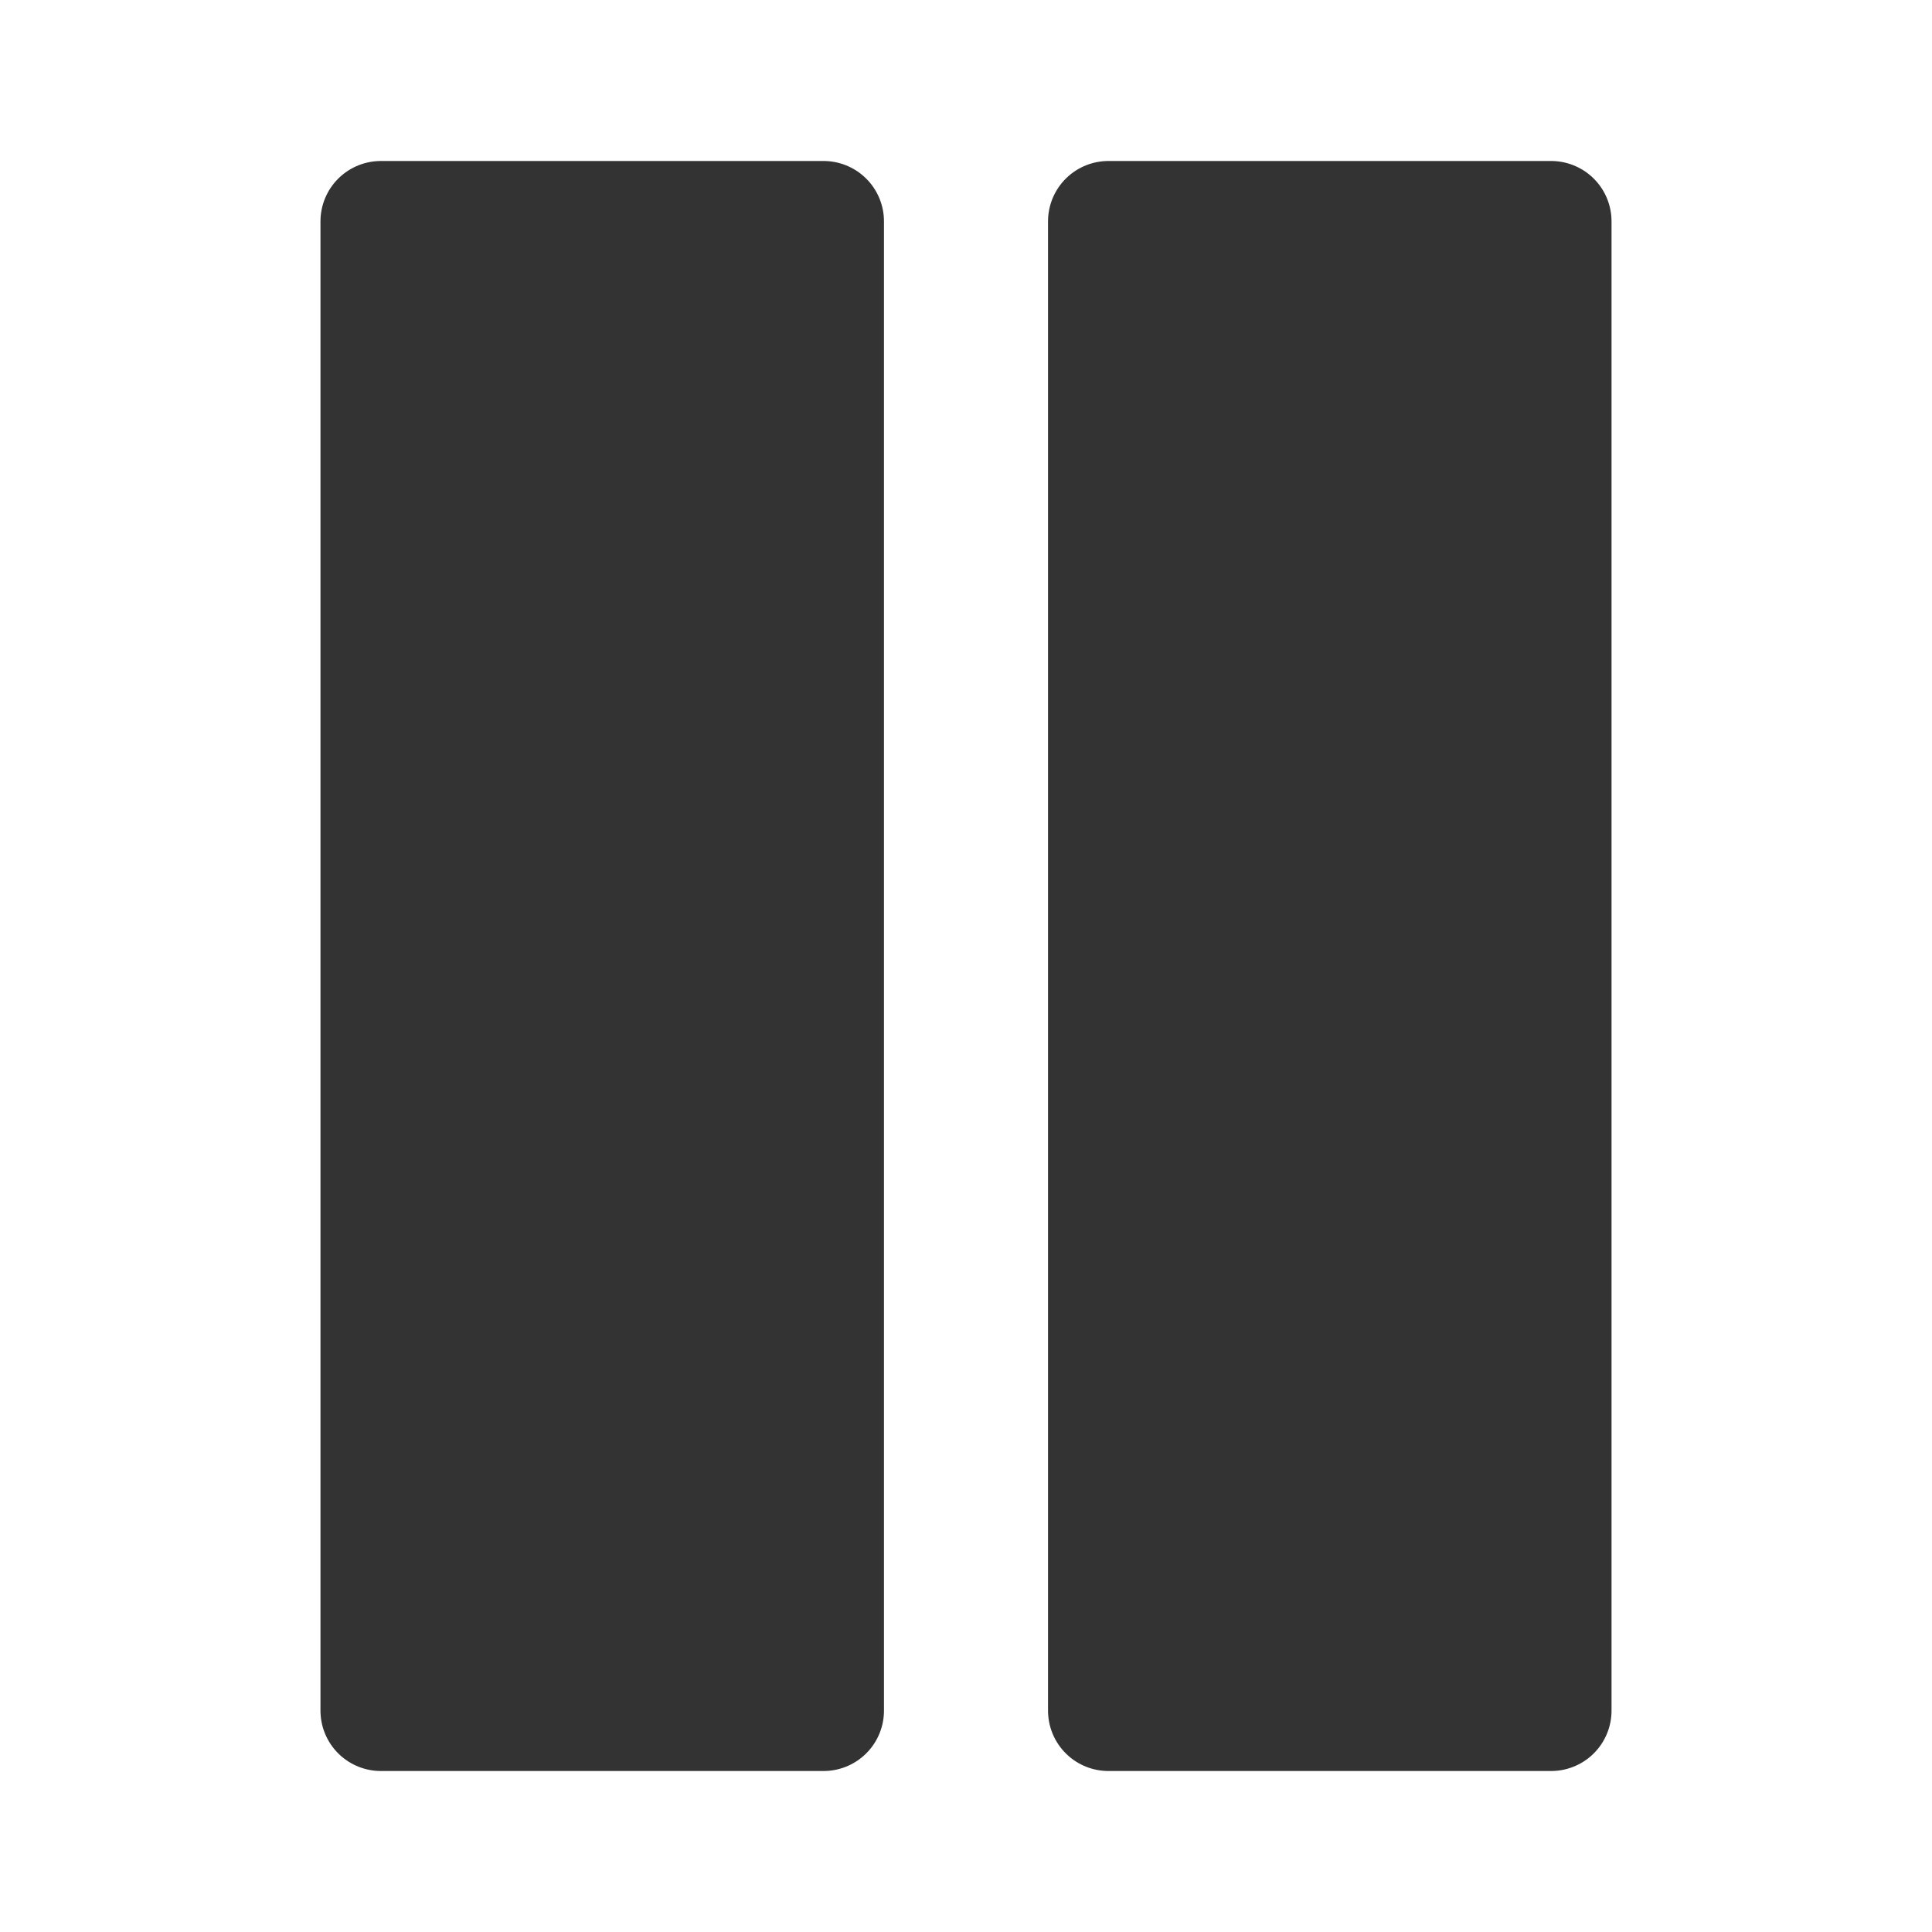
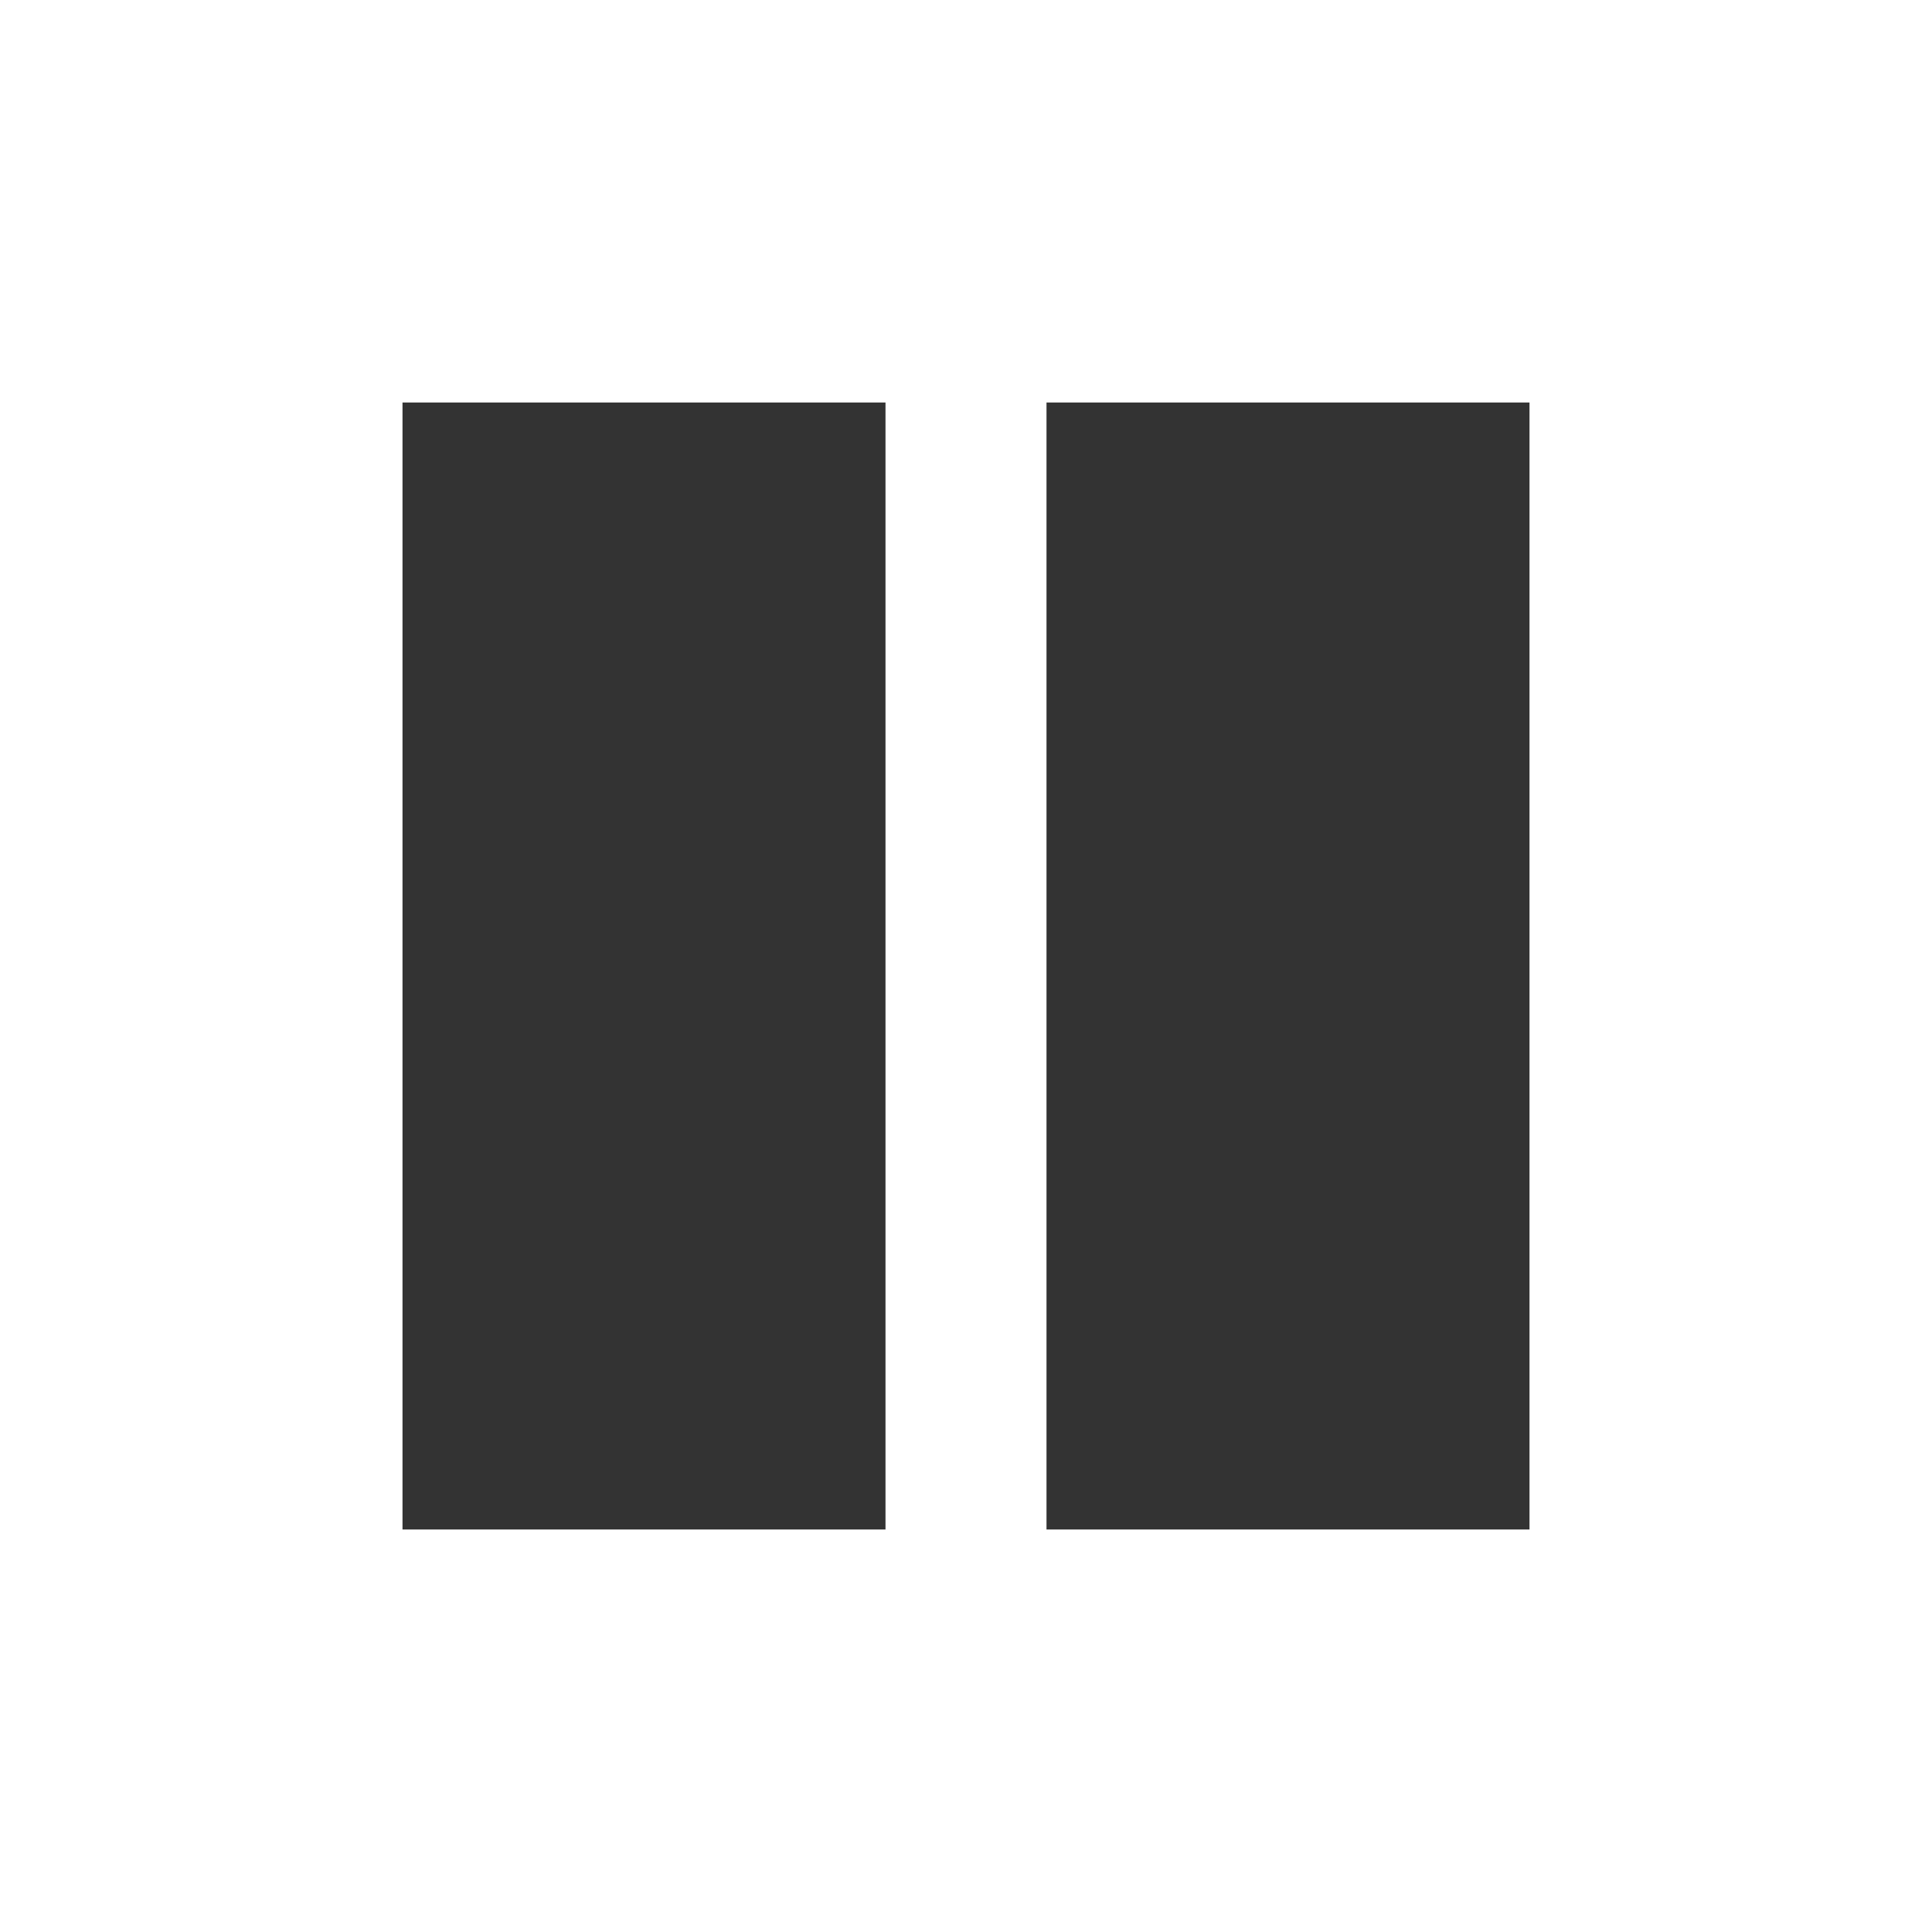
<svg xmlns="http://www.w3.org/2000/svg" id="svg2474" height="24" width="24" version="1.1">
  <defs id="defs2476">
    <linearGradient id="linearGradient3343" y2="43.878" gradientUnits="userSpaceOnUse" x2="18.037" gradientTransform="matrix(1.1476,0,0,1.0201,-3.9465,0.25851)" y1="14.511" x1="18.037">
      <stop id="stop2266" style="stop-color:#d7e866" offset="0" />
      <stop id="stop2268" style="stop-color:#8cab2a" offset="1" />
    </linearGradient>
    <linearGradient id="linearGradient3339" y2="46.874" gradientUnits="userSpaceOnUse" x2="13.759" gradientTransform="matrix(0.9547,0,0,0.92917,0.89918,2.1998)" y1="14.66" x1="34.404">
      <stop id="stop4224" style="stop-color:#fff" offset="0" />
      <stop id="stop4226" style="stop-color:#fff;stop-opacity:0" offset="1" />
    </linearGradient>
  </defs>
-   <rect style="opacity:0.8;fill:#000000;fill-opacity:1;stroke:#000000;stroke-width:1.5;stroke-linecap:round;stroke-linejoin:round;stroke-miterlimit:4;stroke-opacity:1;stroke-dasharray:none" id="rect3783" width="5.5" height="18.5" x="4.731" y="2.75" />
-   <rect style="opacity:0.8;fill:#000000;fill-opacity:1;stroke:#000000;stroke-width:1.5;stroke-linecap:round;stroke-linejoin:round;stroke-miterlimit:4;stroke-opacity:1;stroke-dasharray:none" id="rect3783-0" width="5.5" height="18.5" x="13.769" y="2.75" />
+   <path style="fill:#000000;fill-opacity:1;stroke:none;opacity:0.8" d="M 5 5 L 5 19 L 11 19 L 11 5 L 5 5 z M 13 5 L 13 19 L 19 19 L 19 5 L 13 5 z " id="path2990" />
</svg>
